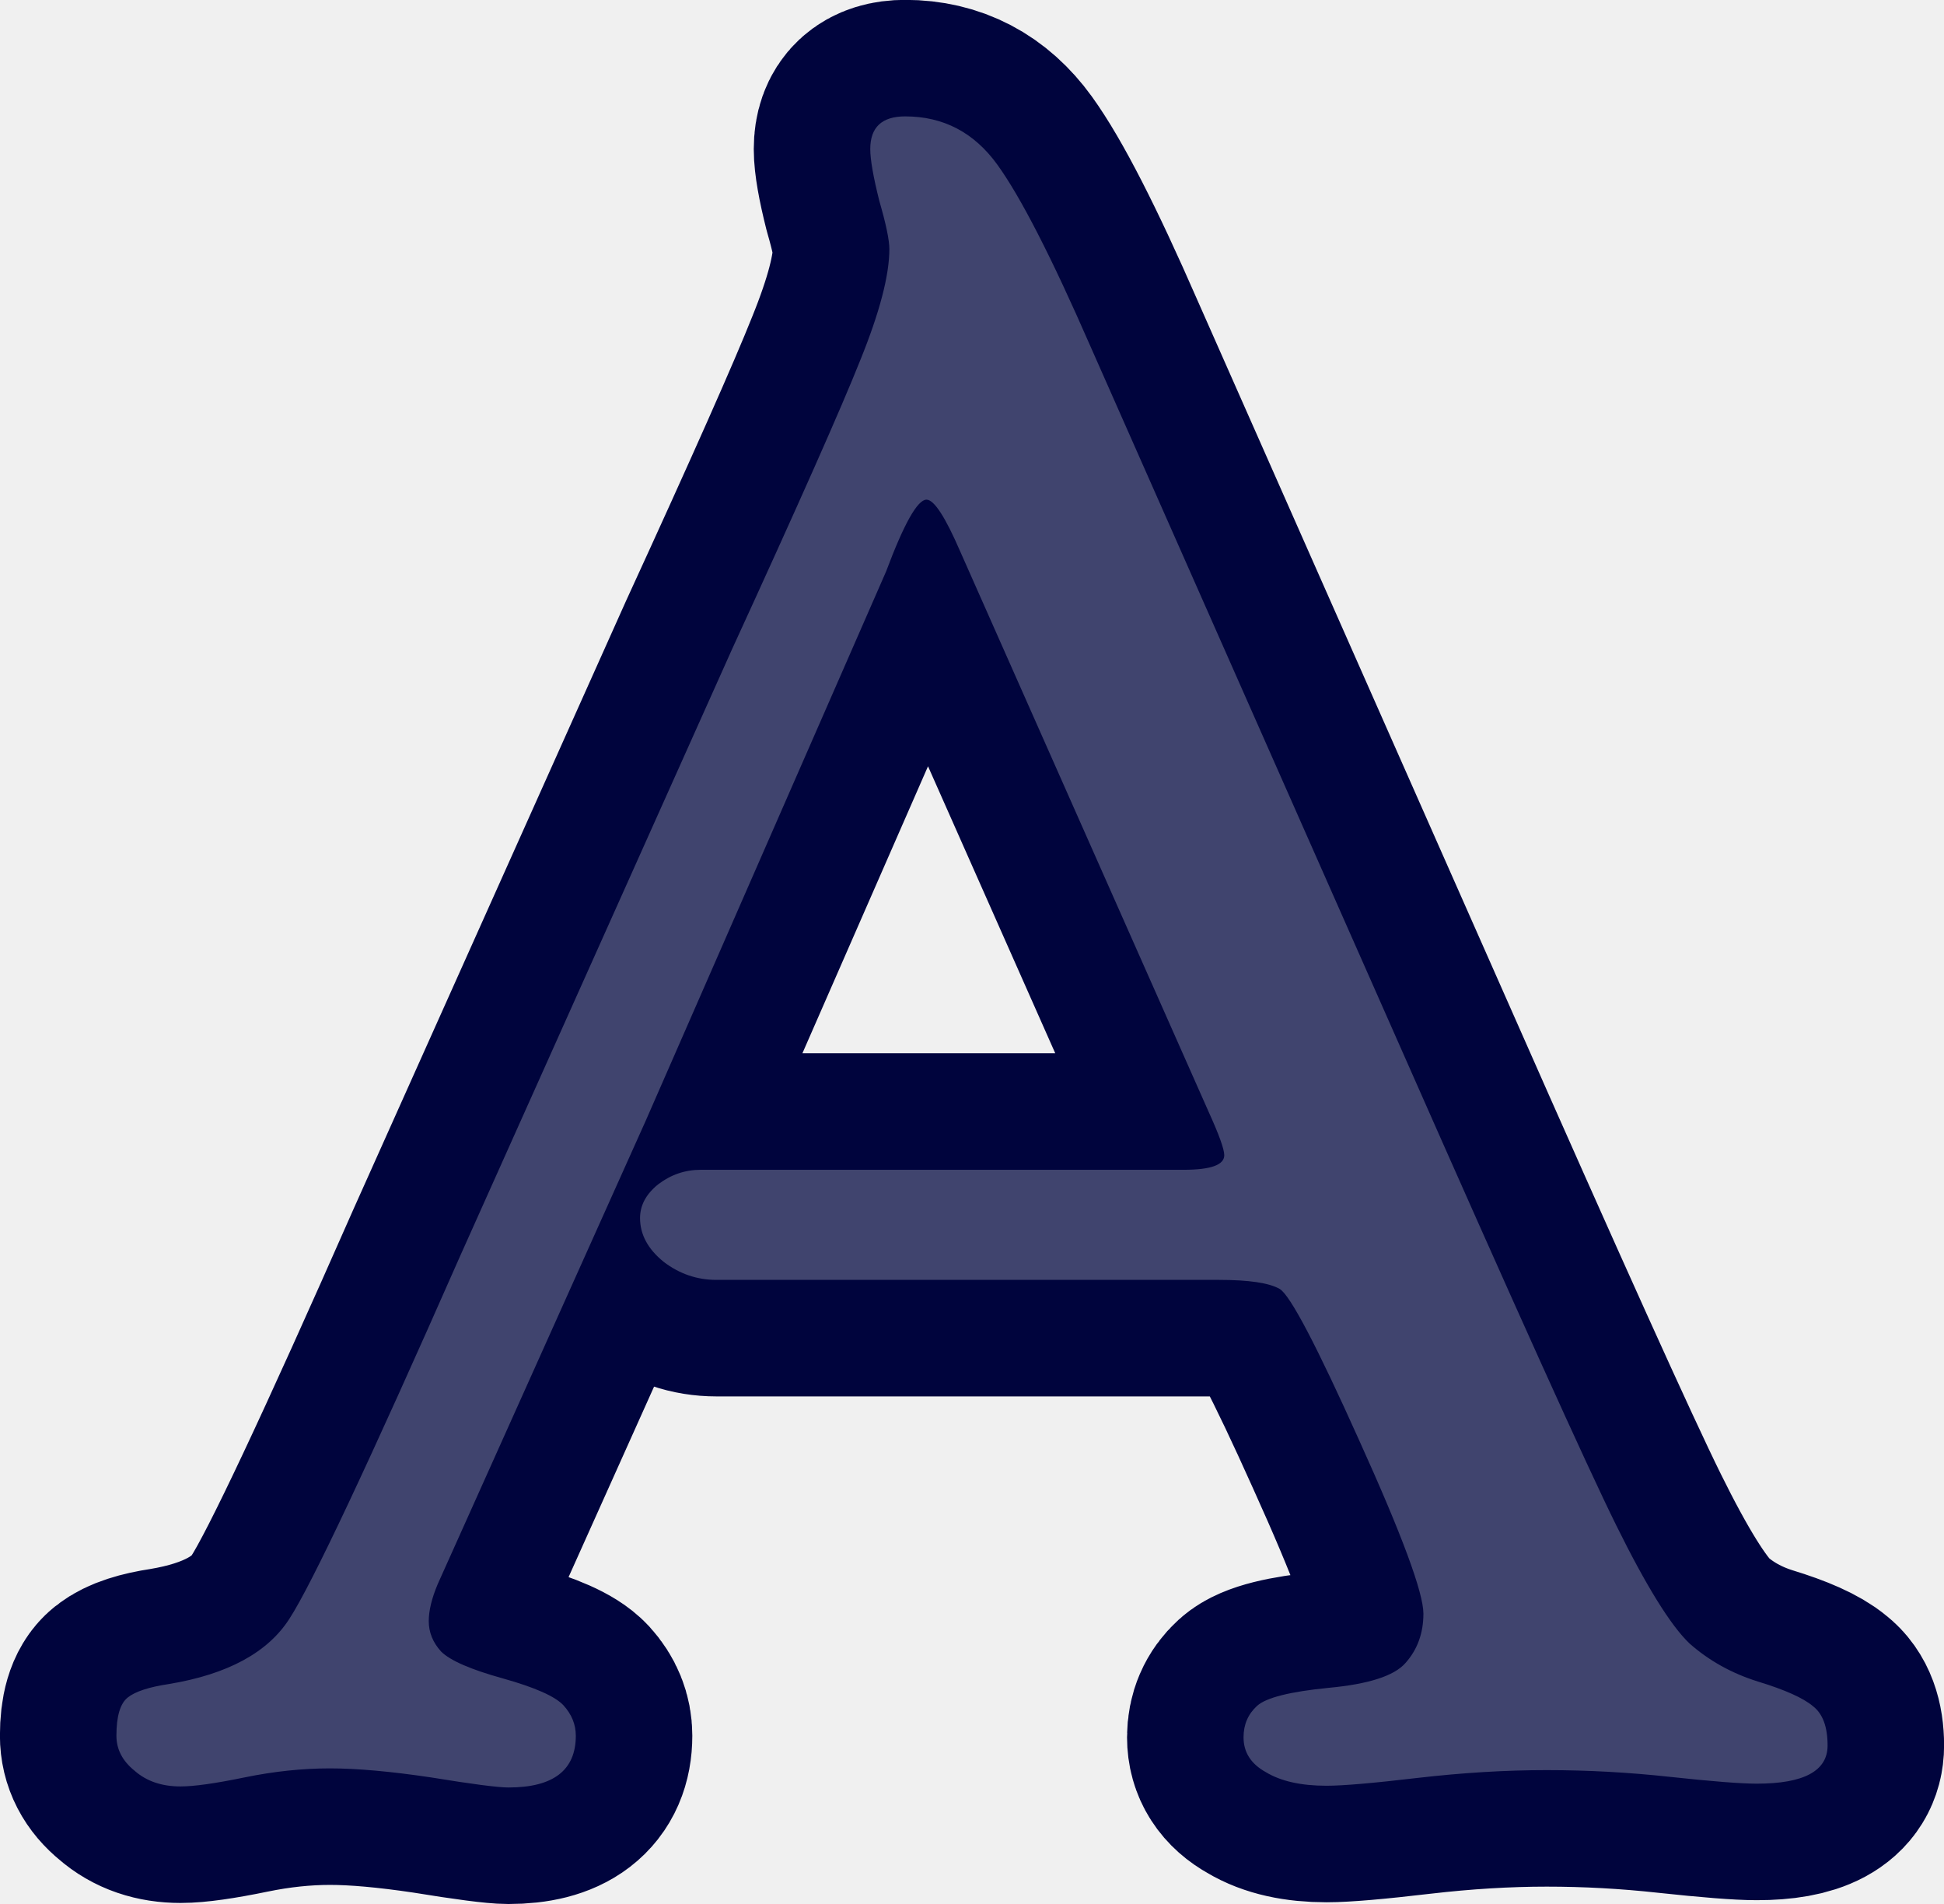
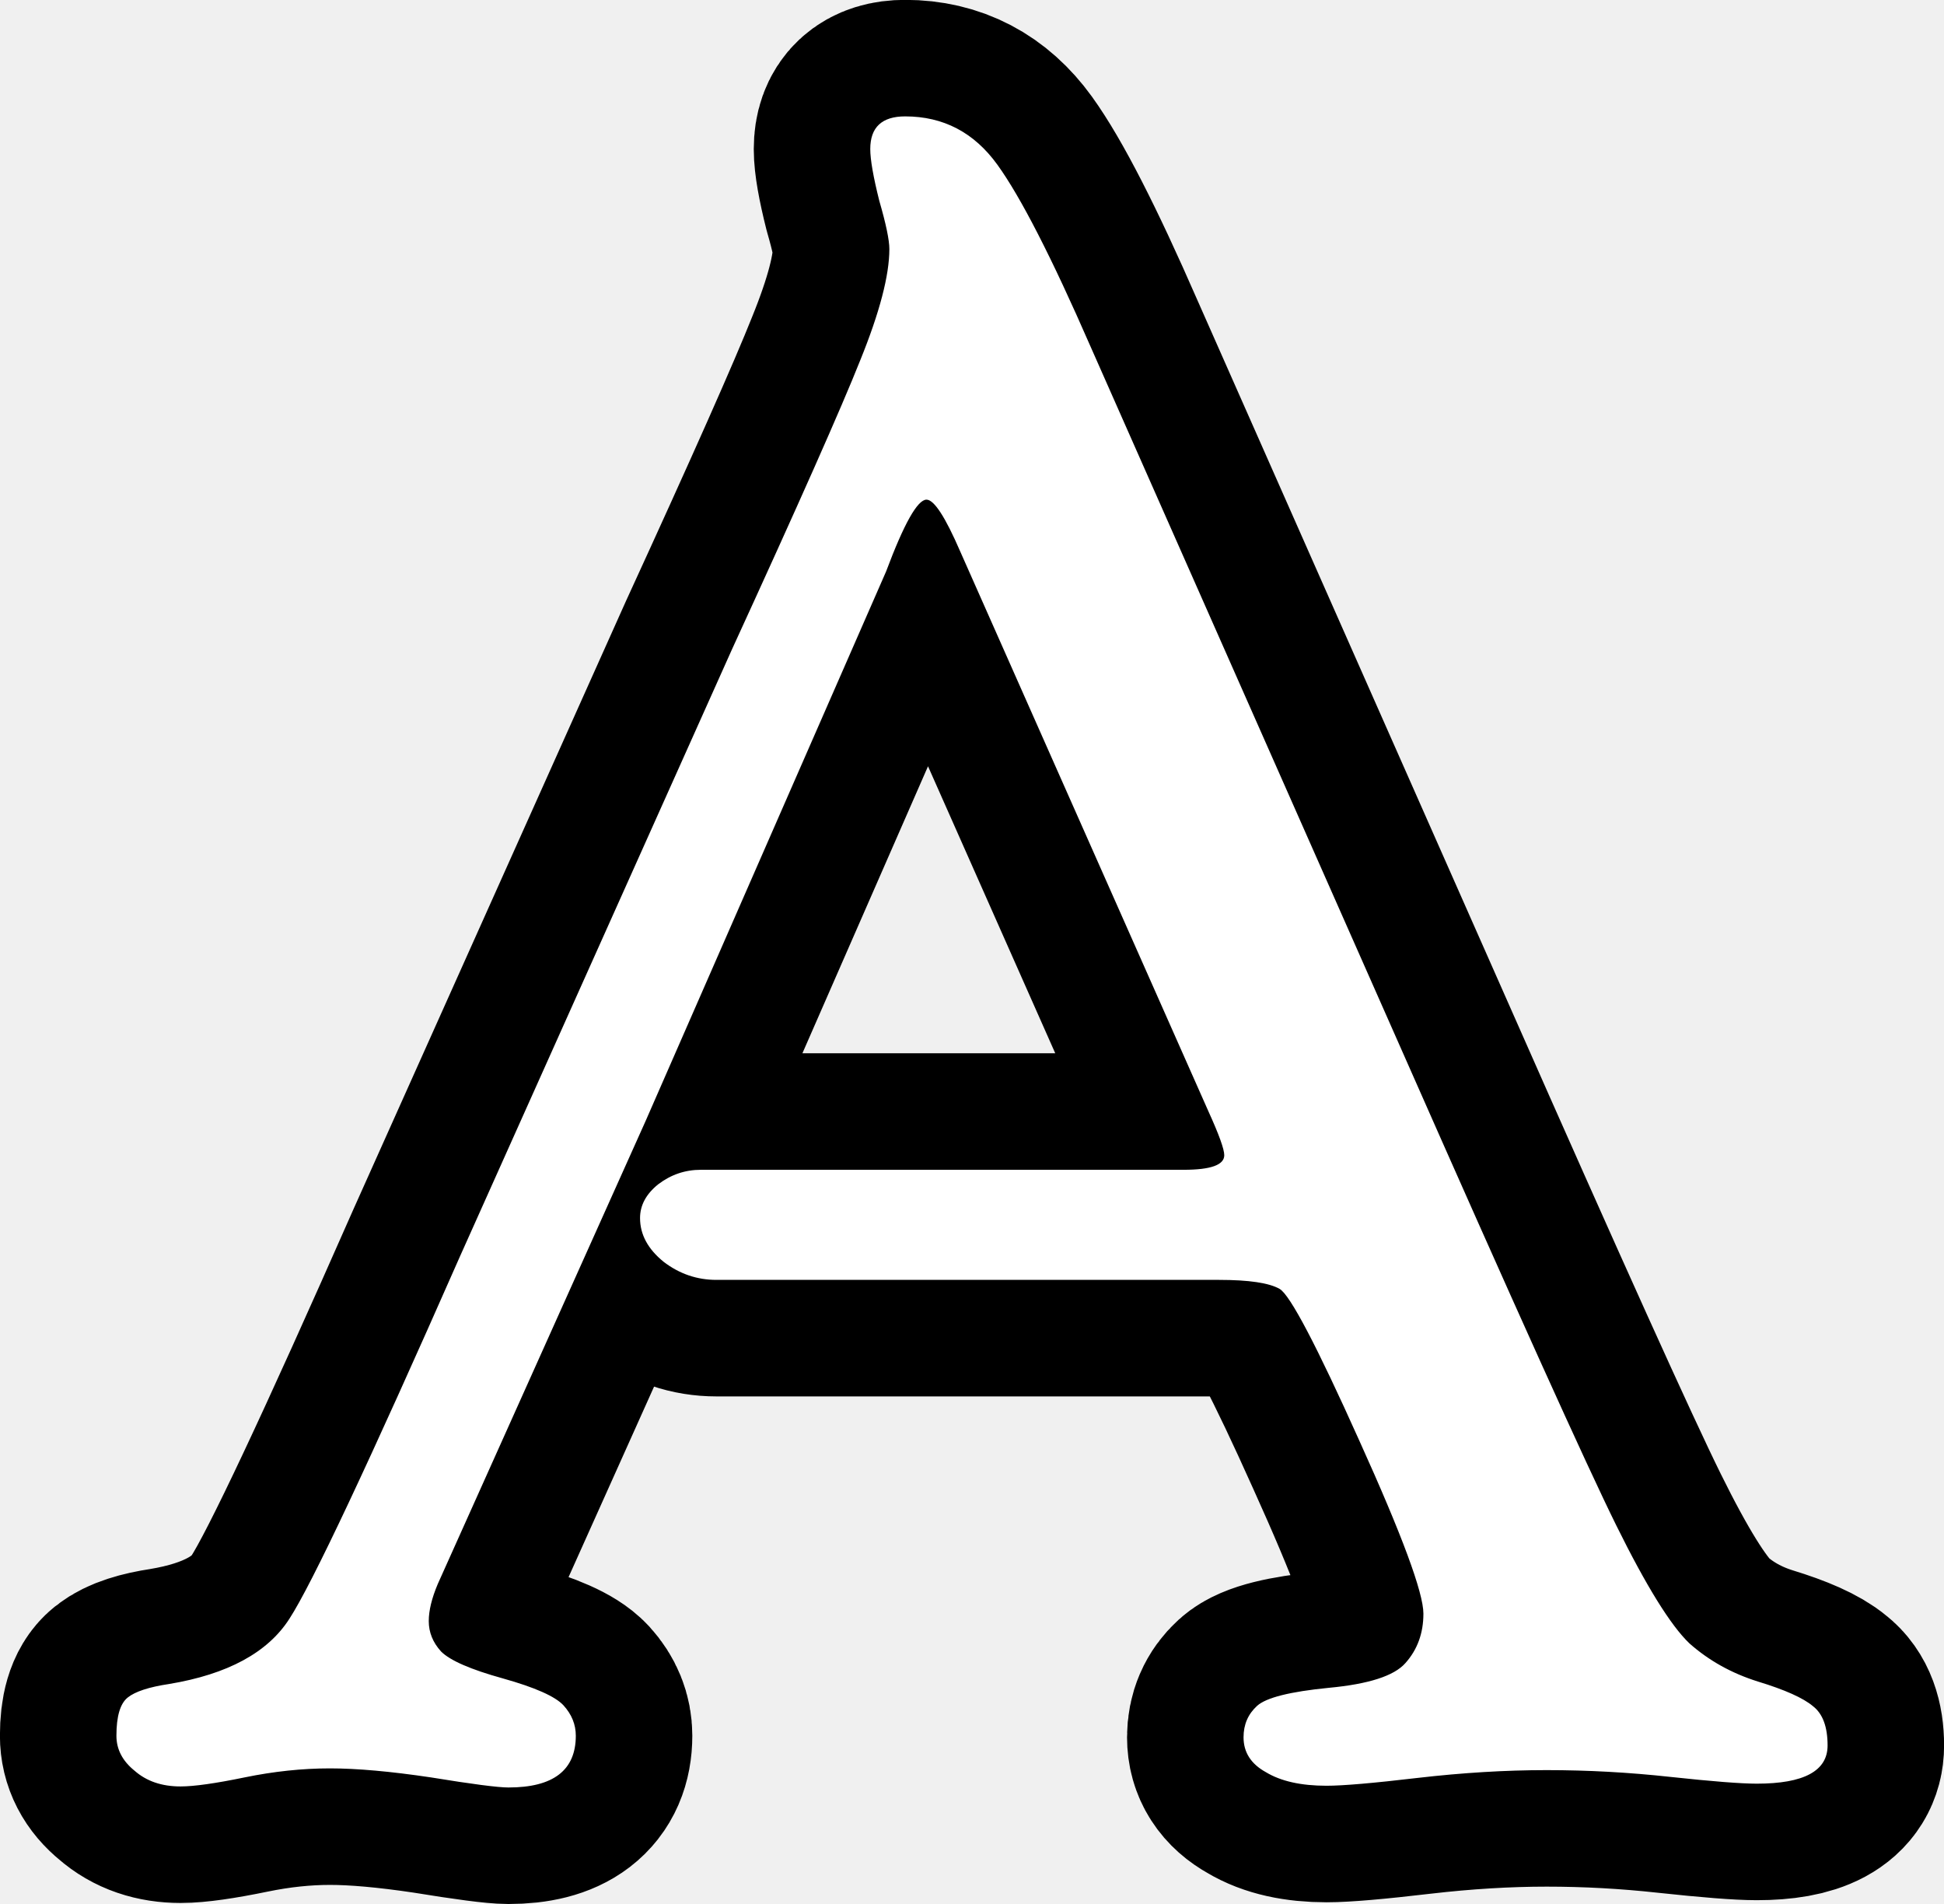
<svg xmlns="http://www.w3.org/2000/svg" width="42.318" height="41.437" viewBox="0 0 11.197 10.964" version="1.1" id="svg1">
  <defs id="defs1" />
  <g id="layer1" transform="translate(-3.11648,64.79724)">
-     <path style="font-size:9.878px;font-family:'Poor Richard';-inkscape-font-specification:'Poor Richard';text-align:center;text-anchor:middle;fill:#40446e;fill-rule:evenodd;stroke:#00043d;stroke-width:1.342;stroke-linecap:round;stroke-linejoin:round;paint-order:stroke fill markers" d="m 8.647,-61.622 q -0.129,-0.298 -0.194,-0.298 -0.078,0 -0.233,0.414 l -1.385,3.164 -1.197,2.666 q -0.052,0.123 -0.052,0.214 0,0.097 0.071,0.175 0.078,0.078 0.356,0.155 0.278,0.078 0.349,0.155 0.071,0.078 0.071,0.175 0,0.298 -0.388,0.298 -0.091,0 -0.446,-0.058 -0.349,-0.052 -0.582,-0.052 -0.239,0 -0.492,0.052 -0.252,0.052 -0.369,0.052 -0.162,0 -0.265,-0.091 -0.104,-0.084 -0.104,-0.201 0,-0.168 0.065,-0.22 0.065,-0.052 0.239,-0.078 0.505,-0.084 0.692,-0.375 0.194,-0.298 0.984,-2.09 l 1.566,-3.494 q 0.576,-1.255 0.738,-1.663 0.168,-0.414 0.168,-0.641 0,-0.078 -0.058,-0.278 -0.052,-0.207 -0.052,-0.298 0,-0.188 0.201,-0.188 0.33,0 0.531,0.278 0.201,0.278 0.537,1.048 l 1.792,4.051 q 0.977,2.213 1.236,2.737 0.259,0.524 0.421,0.679 0.168,0.149 0.395,0.22 0.233,0.071 0.317,0.142 0.084,0.065 0.084,0.226 0,0.22 -0.408,0.22 -0.136,0 -0.498,-0.039 -0.356,-0.039 -0.712,-0.039 -0.356,0 -0.744,0.045 -0.382,0.045 -0.524,0.045 -0.22,0 -0.349,-0.078 -0.129,-0.071 -0.129,-0.201 0,-0.11 0.078,-0.181 0.078,-0.071 0.414,-0.104 0.343,-0.032 0.44,-0.142 0.104,-0.116 0.104,-0.285 0,-0.181 -0.369,-0.996 -0.369,-0.822 -0.459,-0.874 -0.091,-0.052 -0.349,-0.052 H 7.243 q -0.168,0 -0.304,-0.104 -0.136,-0.11 -0.136,-0.252 0,-0.11 0.104,-0.194 0.11,-0.084 0.246,-0.084 H 9.935 q 0.233,0 0.233,-0.084 0,-0.052 -0.091,-0.252 z" id="text2" />
+     <path style="font-size:9.878px;font-family:'Poor Richard';-inkscape-font-specification:'Poor Richard';text-align:center;text-anchor:middle;fill:#ffffff;fill-rule:evenodd;stroke:#000000;stroke-width:1.342;stroke-linecap:round;stroke-linejoin:round;stroke-opacity:1;paint-order:stroke fill markers" d="m 8.647,-61.622 q -0.129,-0.298 -0.194,-0.298 -0.078,0 -0.233,0.414 l -1.385,3.164 -1.197,2.666 q -0.052,0.123 -0.052,0.214 0,0.097 0.071,0.175 0.078,0.078 0.356,0.155 0.278,0.078 0.349,0.155 0.071,0.078 0.071,0.175 0,0.298 -0.388,0.298 -0.091,0 -0.446,-0.058 -0.349,-0.052 -0.582,-0.052 -0.239,0 -0.492,0.052 -0.252,0.052 -0.369,0.052 -0.162,0 -0.265,-0.091 -0.104,-0.084 -0.104,-0.201 0,-0.168 0.065,-0.22 0.065,-0.052 0.239,-0.078 0.505,-0.084 0.692,-0.375 0.194,-0.298 0.984,-2.09 l 1.566,-3.494 q 0.576,-1.255 0.738,-1.663 0.168,-0.414 0.168,-0.641 0,-0.078 -0.058,-0.278 -0.052,-0.207 -0.052,-0.298 0,-0.188 0.201,-0.188 0.33,0 0.531,0.278 0.201,0.278 0.537,1.048 l 1.792,4.051 q 0.977,2.213 1.236,2.737 0.259,0.524 0.421,0.679 0.168,0.149 0.395,0.22 0.233,0.071 0.317,0.142 0.084,0.065 0.084,0.226 0,0.22 -0.408,0.22 -0.136,0 -0.498,-0.039 -0.356,-0.039 -0.712,-0.039 -0.356,0 -0.744,0.045 -0.382,0.045 -0.524,0.045 -0.22,0 -0.349,-0.078 -0.129,-0.071 -0.129,-0.201 0,-0.11 0.078,-0.181 0.078,-0.071 0.414,-0.104 0.343,-0.032 0.44,-0.142 0.104,-0.116 0.104,-0.285 0,-0.181 -0.369,-0.996 -0.369,-0.822 -0.459,-0.874 -0.091,-0.052 -0.349,-0.052 H 7.243 q -0.168,0 -0.304,-0.104 -0.136,-0.11 -0.136,-0.252 0,-0.11 0.104,-0.194 0.11,-0.084 0.246,-0.084 H 9.935 q 0.233,0 0.233,-0.084 0,-0.052 -0.091,-0.252 z" id="text2" />
  </g>
</svg>
